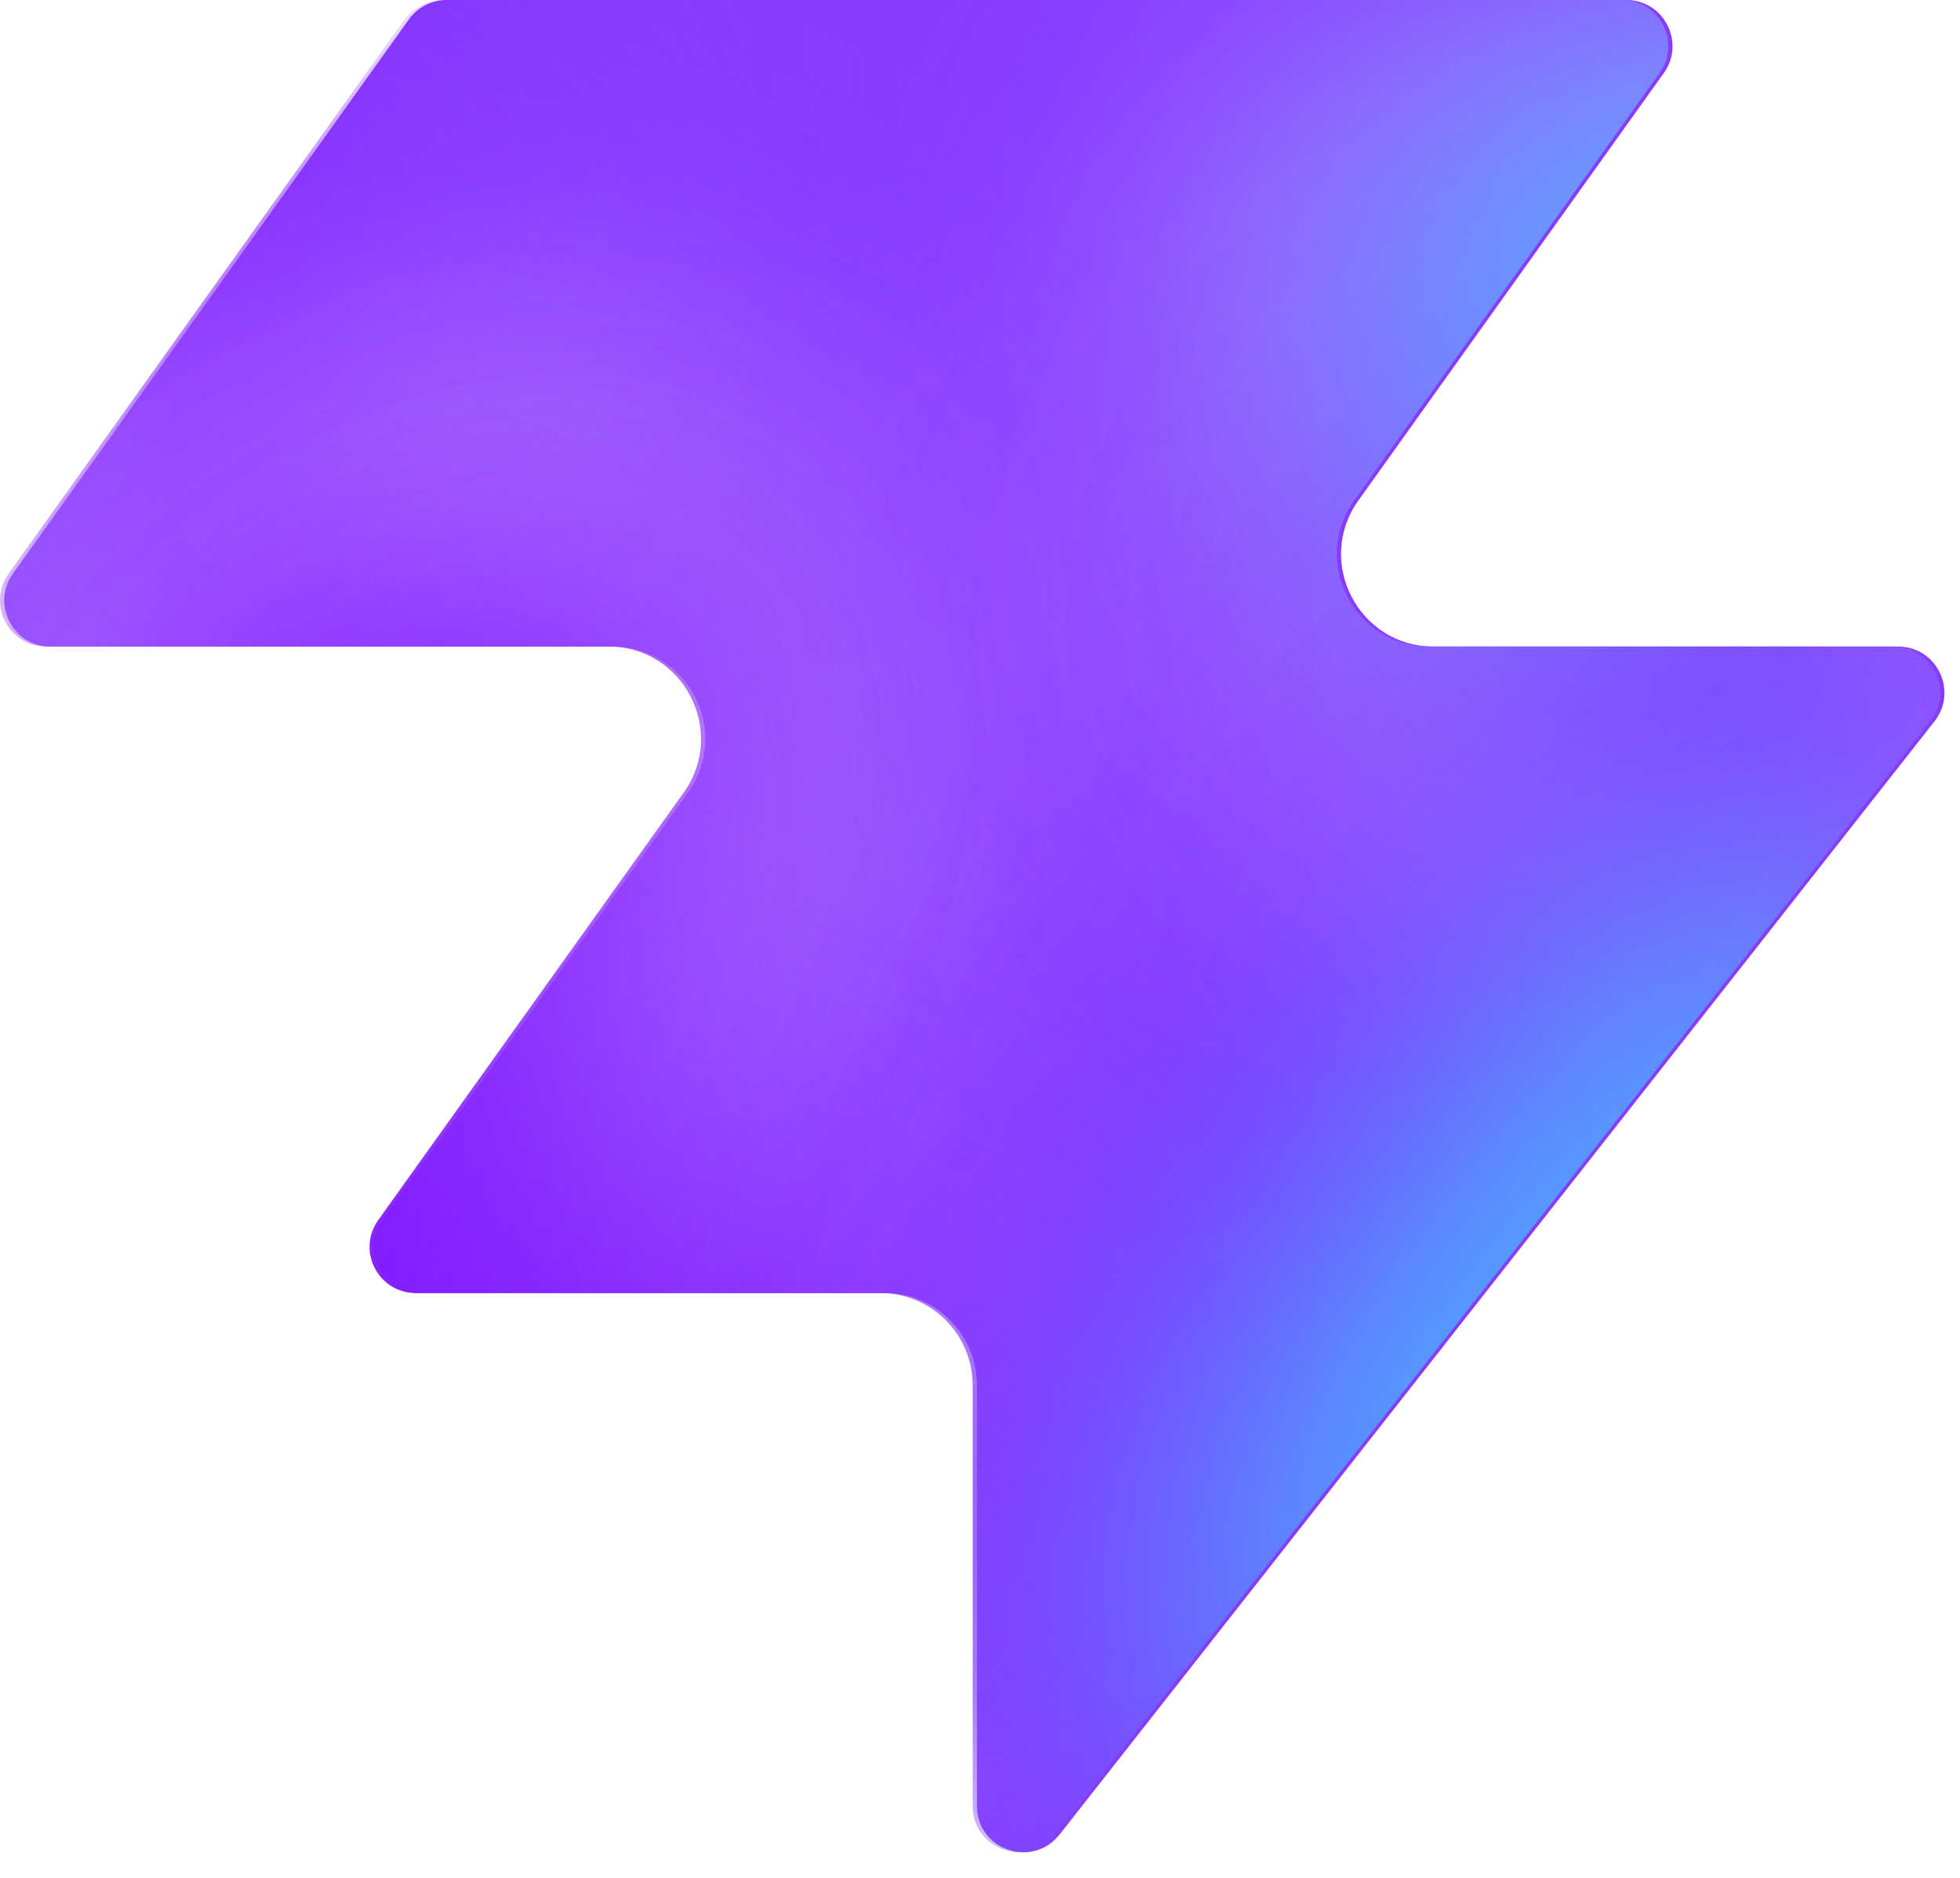
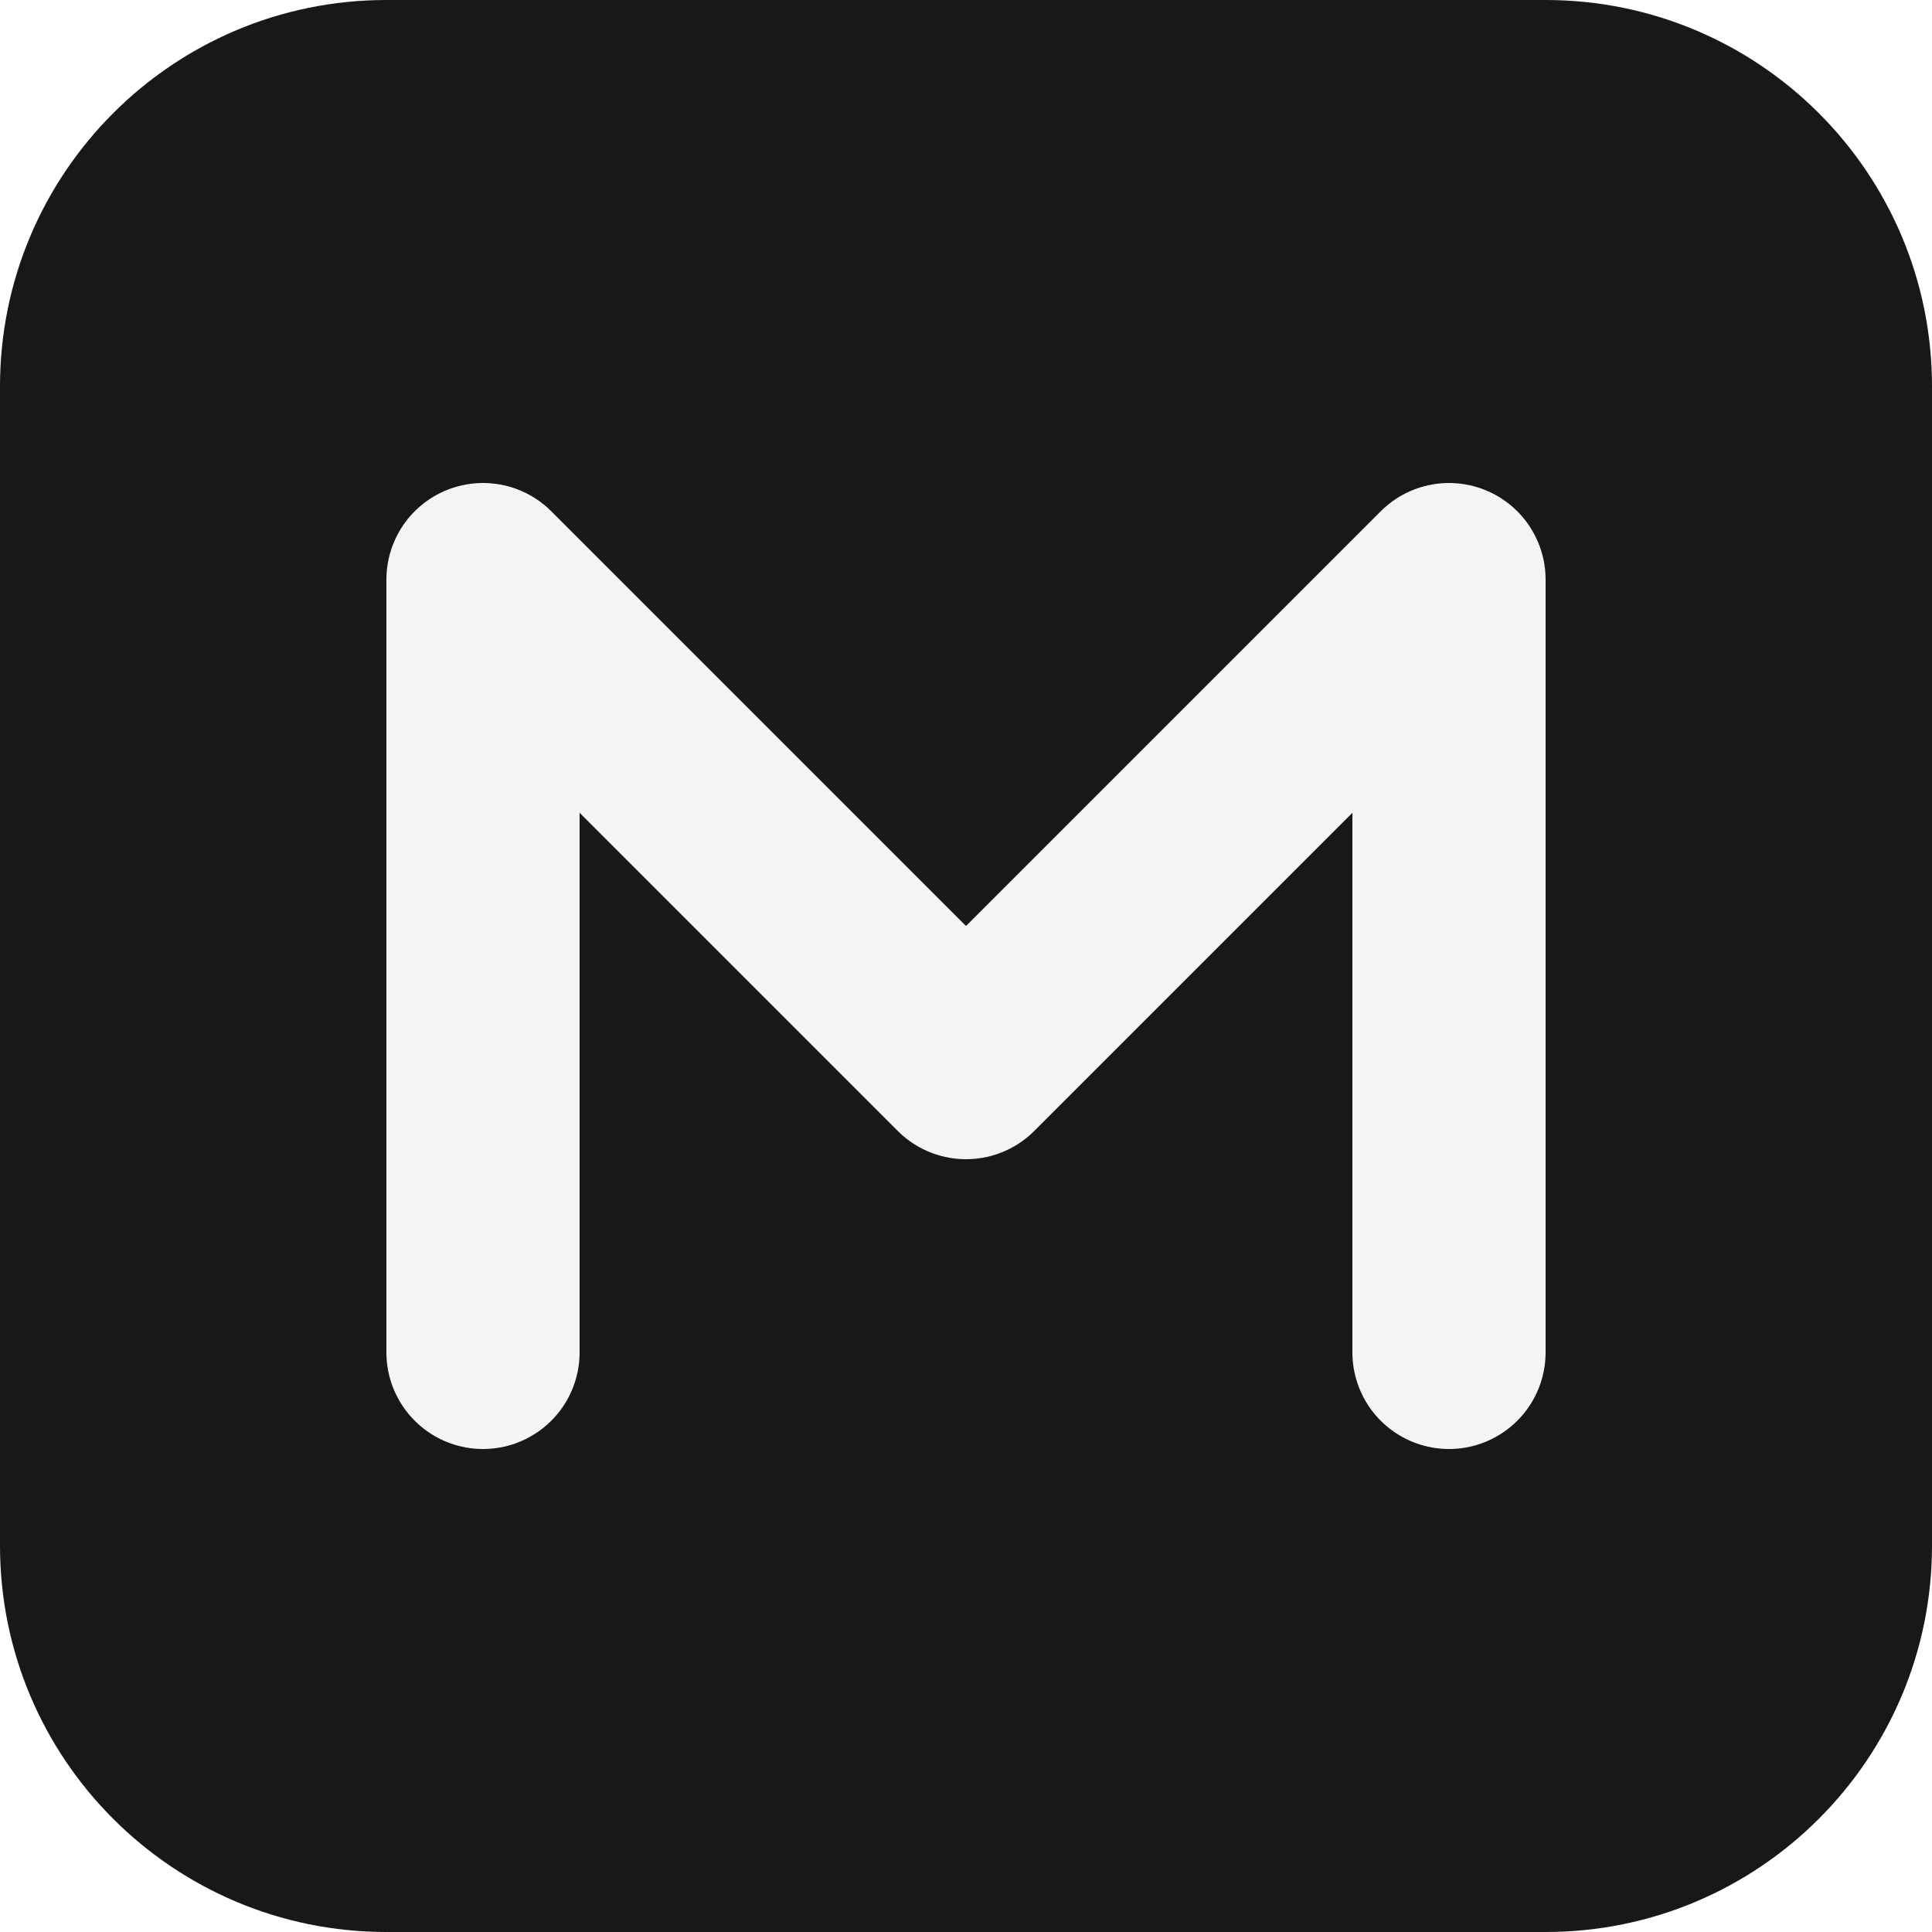
- <svg xmlns="http://www.w3.org/2000/svg" width="48" height="46" fill="none" viewBox="0 0 48 46">
-   <path fill="#863bff" d="M25.946 44.938c-.664.845-2.021.375-2.021-.698V33.937a2.26 2.26 0 0 0-2.262-2.262H10.287c-.92 0-1.456-1.04-.92-1.788l7.48-10.471c1.07-1.497 0-3.578-1.842-3.578H1.237c-.92 0-1.456-1.04-.92-1.788L10.013.474c.214-.297.556-.474.92-.474h28.894c.92 0 1.456 1.04.92 1.788l-7.48 10.471c-1.07 1.498 0 3.579 1.842 3.579h11.377c.943 0 1.473 1.088.89 1.83L25.947 44.94z" style="fill:#863bff;fill:color(display-p3 .525 .23 1);fill-opacity:1" />
-   <mask id="a" width="48" height="46" x="0" y="0" maskUnits="userSpaceOnUse" style="mask-type:alpha">
-     <path fill="#000" d="M25.842 44.938c-.664.844-2.021.375-2.021-.698V33.937a2.26 2.26 0 0 0-2.262-2.262H10.183c-.92 0-1.456-1.04-.92-1.788l7.48-10.471c1.07-1.498 0-3.579-1.842-3.579H1.133c-.92 0-1.456-1.04-.92-1.787L9.91.473c.214-.297.556-.474.92-.474h28.894c.92 0 1.456 1.04.92 1.788l-7.48 10.471c-1.07 1.498 0 3.578 1.842 3.578h11.377c.943 0 1.473 1.088.89 1.832L25.843 44.94z" style="fill:#000;fill-opacity:1" />
-   </mask>
-   <g mask="url(#a)">
-     <g filter="url(#b)">
-       <ellipse cx="5.508" cy="14.704" fill="#ede6ff" rx="5.508" ry="14.704" style="fill:#ede6ff;fill:color(display-p3 .927 .903 1);fill-opacity:1" transform="matrix(.00324 1 1 -.00324 -4.47 31.516)" />
-     </g>
-     <g filter="url(#c)">
-       <ellipse cx="10.399" cy="29.851" fill="#ede6ff" rx="10.399" ry="29.851" style="fill:#ede6ff;fill:color(display-p3 .927 .903 1);fill-opacity:1" transform="matrix(.00324 1 1 -.00324 -39.328 7.883)" />
-     </g>
-     <g filter="url(#d)">
-       <ellipse cx="5.508" cy="30.487" fill="#7e14ff" rx="5.508" ry="30.487" style="fill:#7e14ff;fill:color(display-p3 .492 .077 1);fill-opacity:1" transform="rotate(89.814 -25.913 -14.639)scale(1 -1)" />
-     </g>
-     <g filter="url(#e)">
-       <ellipse cx="5.508" cy="30.599" fill="#7e14ff" rx="5.508" ry="30.599" style="fill:#7e14ff;fill:color(display-p3 .492 .077 1);fill-opacity:1" transform="rotate(89.814 -32.644 -3.334)scale(1 -1)" />
-     </g>
-     <g filter="url(#f)">
-       <ellipse cx="5.508" cy="30.599" fill="#7e14ff" rx="5.508" ry="30.599" style="fill:#7e14ff;fill:color(display-p3 .492 .077 1);fill-opacity:1" transform="matrix(.00324 1 1 -.00324 -34.34 30.47)" />
-     </g>
-     <g filter="url(#g)">
-       <ellipse cx="14.072" cy="22.078" fill="#ede6ff" rx="14.072" ry="22.078" style="fill:#ede6ff;fill:color(display-p3 .927 .903 1);fill-opacity:1" transform="rotate(93.35 24.506 48.493)scale(-1 1)" />
-     </g>
-     <g filter="url(#h)">
-       <ellipse cx="3.47" cy="21.501" fill="#7e14ff" rx="3.47" ry="21.501" style="fill:#7e14ff;fill:color(display-p3 .492 .077 1);fill-opacity:1" transform="rotate(89.009 28.708 47.59)scale(-1 1)" />
-     </g>
-     <g filter="url(#i)">
-       <ellipse cx="3.47" cy="21.501" fill="#7e14ff" rx="3.47" ry="21.501" style="fill:#7e14ff;fill:color(display-p3 .492 .077 1);fill-opacity:1" transform="rotate(89.009 28.708 47.59)scale(-1 1)" />
-     </g>
-     <g filter="url(#j)">
-       <ellipse cx=".387" cy="8.972" fill="#7e14ff" rx="4.407" ry="29.108" style="fill:#7e14ff;fill:color(display-p3 .492 .077 1);fill-opacity:1" transform="rotate(39.51 .387 8.972)" />
-     </g>
-     <g filter="url(#k)">
-       <ellipse cx="47.523" cy="-6.092" fill="#7e14ff" rx="4.407" ry="29.108" style="fill:#7e14ff;fill:color(display-p3 .492 .077 1);fill-opacity:1" transform="rotate(37.892 47.523 -6.092)" />
-     </g>
-     <g filter="url(#l)">
-       <ellipse cx="41.412" cy="6.333" fill="#47bfff" rx="5.971" ry="9.665" style="fill:#47bfff;fill:color(display-p3 .28 .748 1);fill-opacity:1" transform="rotate(37.892 41.412 6.333)" />
-     </g>
-     <g filter="url(#m)">
-       <ellipse cx="-1.879" cy="38.332" fill="#7e14ff" rx="4.407" ry="29.108" style="fill:#7e14ff;fill:color(display-p3 .492 .077 1);fill-opacity:1" transform="rotate(37.892 -1.88 38.332)" />
-     </g>
-     <g filter="url(#n)">
-       <ellipse cx="-1.879" cy="38.332" fill="#7e14ff" rx="4.407" ry="29.108" style="fill:#7e14ff;fill:color(display-p3 .492 .077 1);fill-opacity:1" transform="rotate(37.892 -1.88 38.332)" />
-     </g>
-     <g filter="url(#o)">
-       <ellipse cx="35.651" cy="29.907" fill="#7e14ff" rx="4.407" ry="29.108" style="fill:#7e14ff;fill:color(display-p3 .492 .077 1);fill-opacity:1" transform="rotate(37.892 35.651 29.907)" />
-     </g>
-     <g filter="url(#p)">
-       <ellipse cx="38.418" cy="32.4" fill="#47bfff" rx="5.971" ry="15.297" style="fill:#47bfff;fill:color(display-p3 .28 .748 1);fill-opacity:1" transform="rotate(37.892 38.418 32.4)" />
-     </g>
-   </g>
-   <defs>
-     <filter id="b" width="60.045" height="41.654" x="-19.77" y="16.149" color-interpolation-filters="sRGB" filterUnits="userSpaceOnUse">
-       <feFlood flood-opacity="0" result="BackgroundImageFix" />
-       <feBlend in="SourceGraphic" in2="BackgroundImageFix" result="shape" />
-       <feGaussianBlur result="effect1_foregroundBlur_2002_17158" stdDeviation="7.659" />
-     </filter>
-     <filter id="c" width="90.34" height="51.437" x="-54.613" y="-7.533" color-interpolation-filters="sRGB" filterUnits="userSpaceOnUse">
-       <feFlood flood-opacity="0" result="BackgroundImageFix" />
-       <feBlend in="SourceGraphic" in2="BackgroundImageFix" result="shape" />
-       <feGaussianBlur result="effect1_foregroundBlur_2002_17158" stdDeviation="7.659" />
-     </filter>
-     <filter id="d" width="79.355" height="29.4" x="-49.64" y="2.03" color-interpolation-filters="sRGB" filterUnits="userSpaceOnUse">
-       <feFlood flood-opacity="0" result="BackgroundImageFix" />
-       <feBlend in="SourceGraphic" in2="BackgroundImageFix" result="shape" />
-       <feGaussianBlur result="effect1_foregroundBlur_2002_17158" stdDeviation="4.596" />
-     </filter>
-     <filter id="e" width="79.579" height="29.4" x="-45.045" y="20.029" color-interpolation-filters="sRGB" filterUnits="userSpaceOnUse">
-       <feFlood flood-opacity="0" result="BackgroundImageFix" />
-       <feBlend in="SourceGraphic" in2="BackgroundImageFix" result="shape" />
-       <feGaussianBlur result="effect1_foregroundBlur_2002_17158" stdDeviation="4.596" />
-     </filter>
-     <filter id="f" width="79.579" height="29.4" x="-43.513" y="21.178" color-interpolation-filters="sRGB" filterUnits="userSpaceOnUse">
-       <feFlood flood-opacity="0" result="BackgroundImageFix" />
-       <feBlend in="SourceGraphic" in2="BackgroundImageFix" result="shape" />
-       <feGaussianBlur result="effect1_foregroundBlur_2002_17158" stdDeviation="4.596" />
-     </filter>
-     <filter id="g" width="74.749" height="58.852" x="15.756" y="-17.901" color-interpolation-filters="sRGB" filterUnits="userSpaceOnUse">
-       <feFlood flood-opacity="0" result="BackgroundImageFix" />
-       <feBlend in="SourceGraphic" in2="BackgroundImageFix" result="shape" />
-       <feGaussianBlur result="effect1_foregroundBlur_2002_17158" stdDeviation="7.659" />
-     </filter>
-     <filter id="h" width="61.377" height="25.362" x="23.548" y="2.284" color-interpolation-filters="sRGB" filterUnits="userSpaceOnUse">
-       <feFlood flood-opacity="0" result="BackgroundImageFix" />
-       <feBlend in="SourceGraphic" in2="BackgroundImageFix" result="shape" />
-       <feGaussianBlur result="effect1_foregroundBlur_2002_17158" stdDeviation="4.596" />
-     </filter>
-     <filter id="i" width="61.377" height="25.362" x="23.548" y="2.284" color-interpolation-filters="sRGB" filterUnits="userSpaceOnUse">
-       <feFlood flood-opacity="0" result="BackgroundImageFix" />
-       <feBlend in="SourceGraphic" in2="BackgroundImageFix" result="shape" />
-       <feGaussianBlur result="effect1_foregroundBlur_2002_17158" stdDeviation="4.596" />
-     </filter>
-     <filter id="j" width="56.045" height="63.649" x="-27.636" y="-22.853" color-interpolation-filters="sRGB" filterUnits="userSpaceOnUse">
-       <feFlood flood-opacity="0" result="BackgroundImageFix" />
-       <feBlend in="SourceGraphic" in2="BackgroundImageFix" result="shape" />
-       <feGaussianBlur result="effect1_foregroundBlur_2002_17158" stdDeviation="4.596" />
-     </filter>
-     <filter id="k" width="54.814" height="64.646" x="20.116" y="-38.415" color-interpolation-filters="sRGB" filterUnits="userSpaceOnUse">
-       <feFlood flood-opacity="0" result="BackgroundImageFix" />
-       <feBlend in="SourceGraphic" in2="BackgroundImageFix" result="shape" />
-       <feGaussianBlur result="effect1_foregroundBlur_2002_17158" stdDeviation="4.596" />
-     </filter>
-     <filter id="l" width="33.541" height="35.313" x="24.641" y="-11.323" color-interpolation-filters="sRGB" filterUnits="userSpaceOnUse">
-       <feFlood flood-opacity="0" result="BackgroundImageFix" />
-       <feBlend in="SourceGraphic" in2="BackgroundImageFix" result="shape" />
-       <feGaussianBlur result="effect1_foregroundBlur_2002_17158" stdDeviation="4.596" />
-     </filter>
-     <filter id="m" width="54.814" height="64.646" x="-29.286" y="6.009" color-interpolation-filters="sRGB" filterUnits="userSpaceOnUse">
-       <feFlood flood-opacity="0" result="BackgroundImageFix" />
-       <feBlend in="SourceGraphic" in2="BackgroundImageFix" result="shape" />
-       <feGaussianBlur result="effect1_foregroundBlur_2002_17158" stdDeviation="4.596" />
-     </filter>
-     <filter id="n" width="54.814" height="64.646" x="-29.286" y="6.009" color-interpolation-filters="sRGB" filterUnits="userSpaceOnUse">
-       <feFlood flood-opacity="0" result="BackgroundImageFix" />
-       <feBlend in="SourceGraphic" in2="BackgroundImageFix" result="shape" />
-       <feGaussianBlur result="effect1_foregroundBlur_2002_17158" stdDeviation="4.596" />
-     </filter>
-     <filter id="o" width="54.814" height="64.646" x="8.244" y="-2.416" color-interpolation-filters="sRGB" filterUnits="userSpaceOnUse">
-       <feFlood flood-opacity="0" result="BackgroundImageFix" />
-       <feBlend in="SourceGraphic" in2="BackgroundImageFix" result="shape" />
-       <feGaussianBlur result="effect1_foregroundBlur_2002_17158" stdDeviation="4.596" />
-     </filter>
-     <filter id="p" width="39.409" height="43.623" x="18.713" y="10.588" color-interpolation-filters="sRGB" filterUnits="userSpaceOnUse">
-       <feFlood flood-opacity="0" result="BackgroundImageFix" />
-       <feBlend in="SourceGraphic" in2="BackgroundImageFix" result="shape" />
-       <feGaussianBlur result="effect1_foregroundBlur_2002_17158" stdDeviation="4.596" />
-     </filter>
-   </defs>
+ <svg xmlns="http://www.w3.org/2000/svg" viewBox="0 0 100 100">
+   <rect width="100" height="100" rx="20" fill="#18181b" />
+   <path d="M25 70 V30 L50 55 L75 30 V70" fill="none" stroke="#f4f4f5" stroke-width="10" stroke-linecap="round" stroke-linejoin="round" />
</svg>
